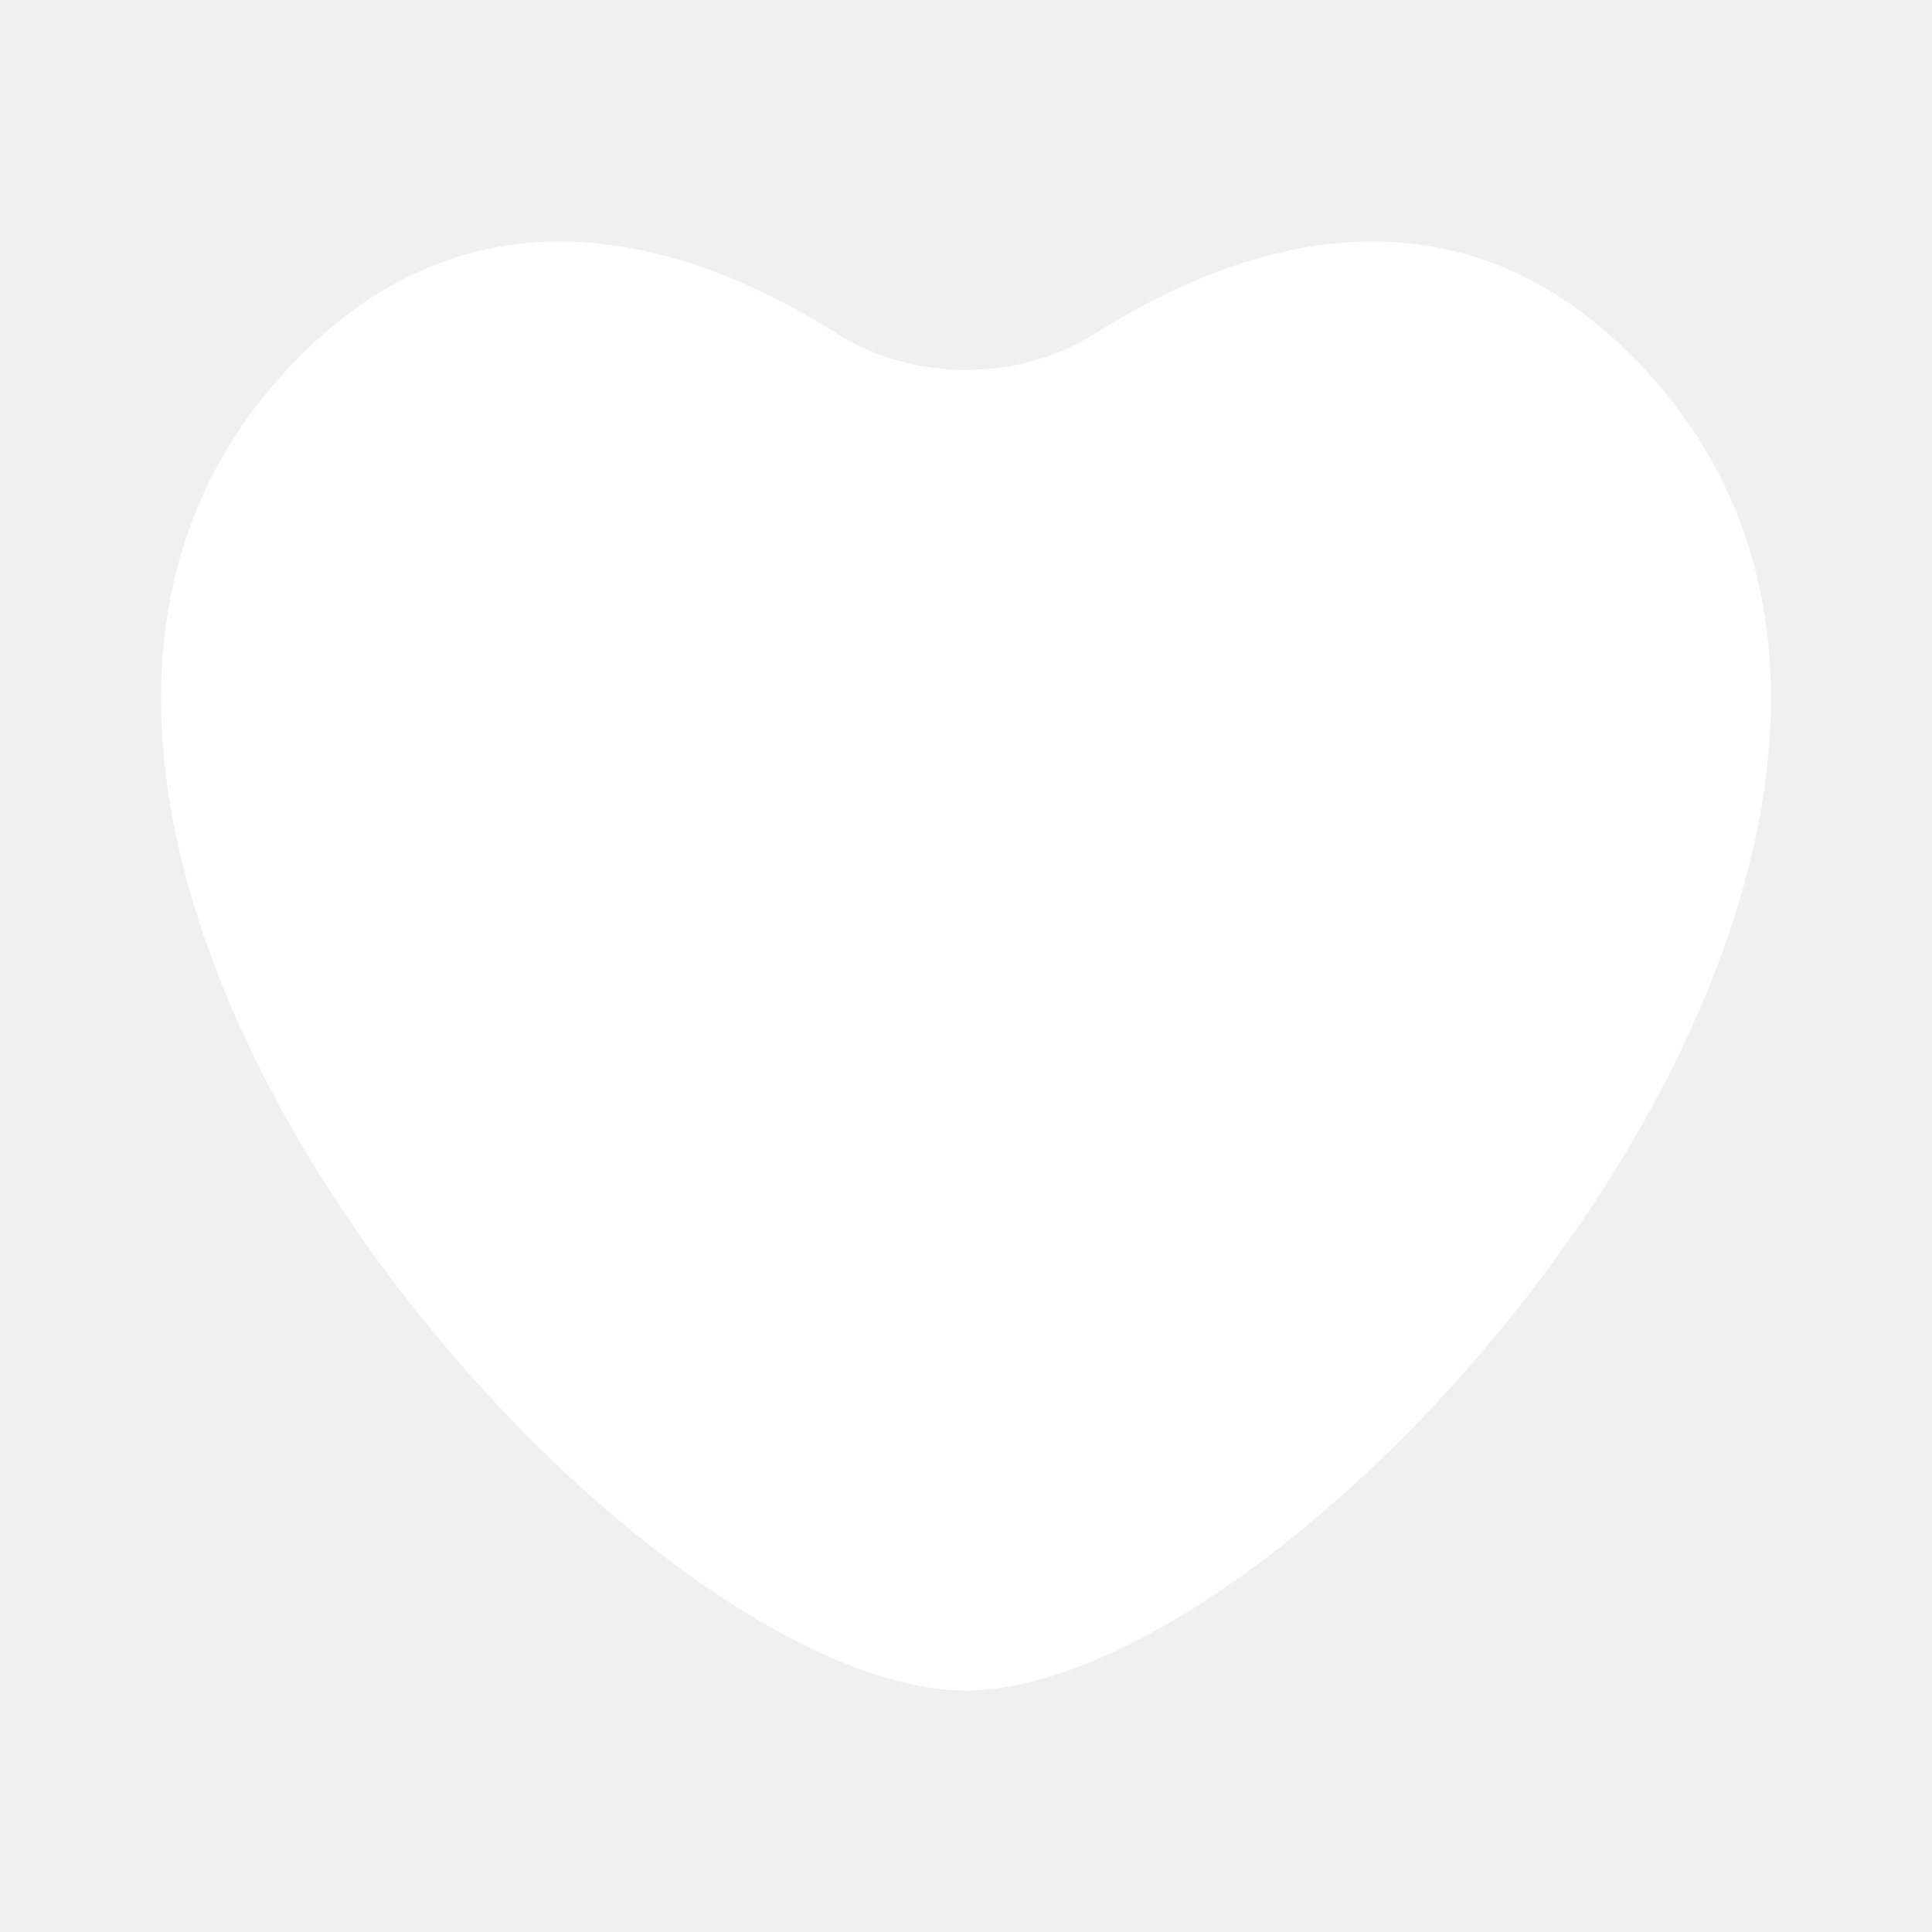
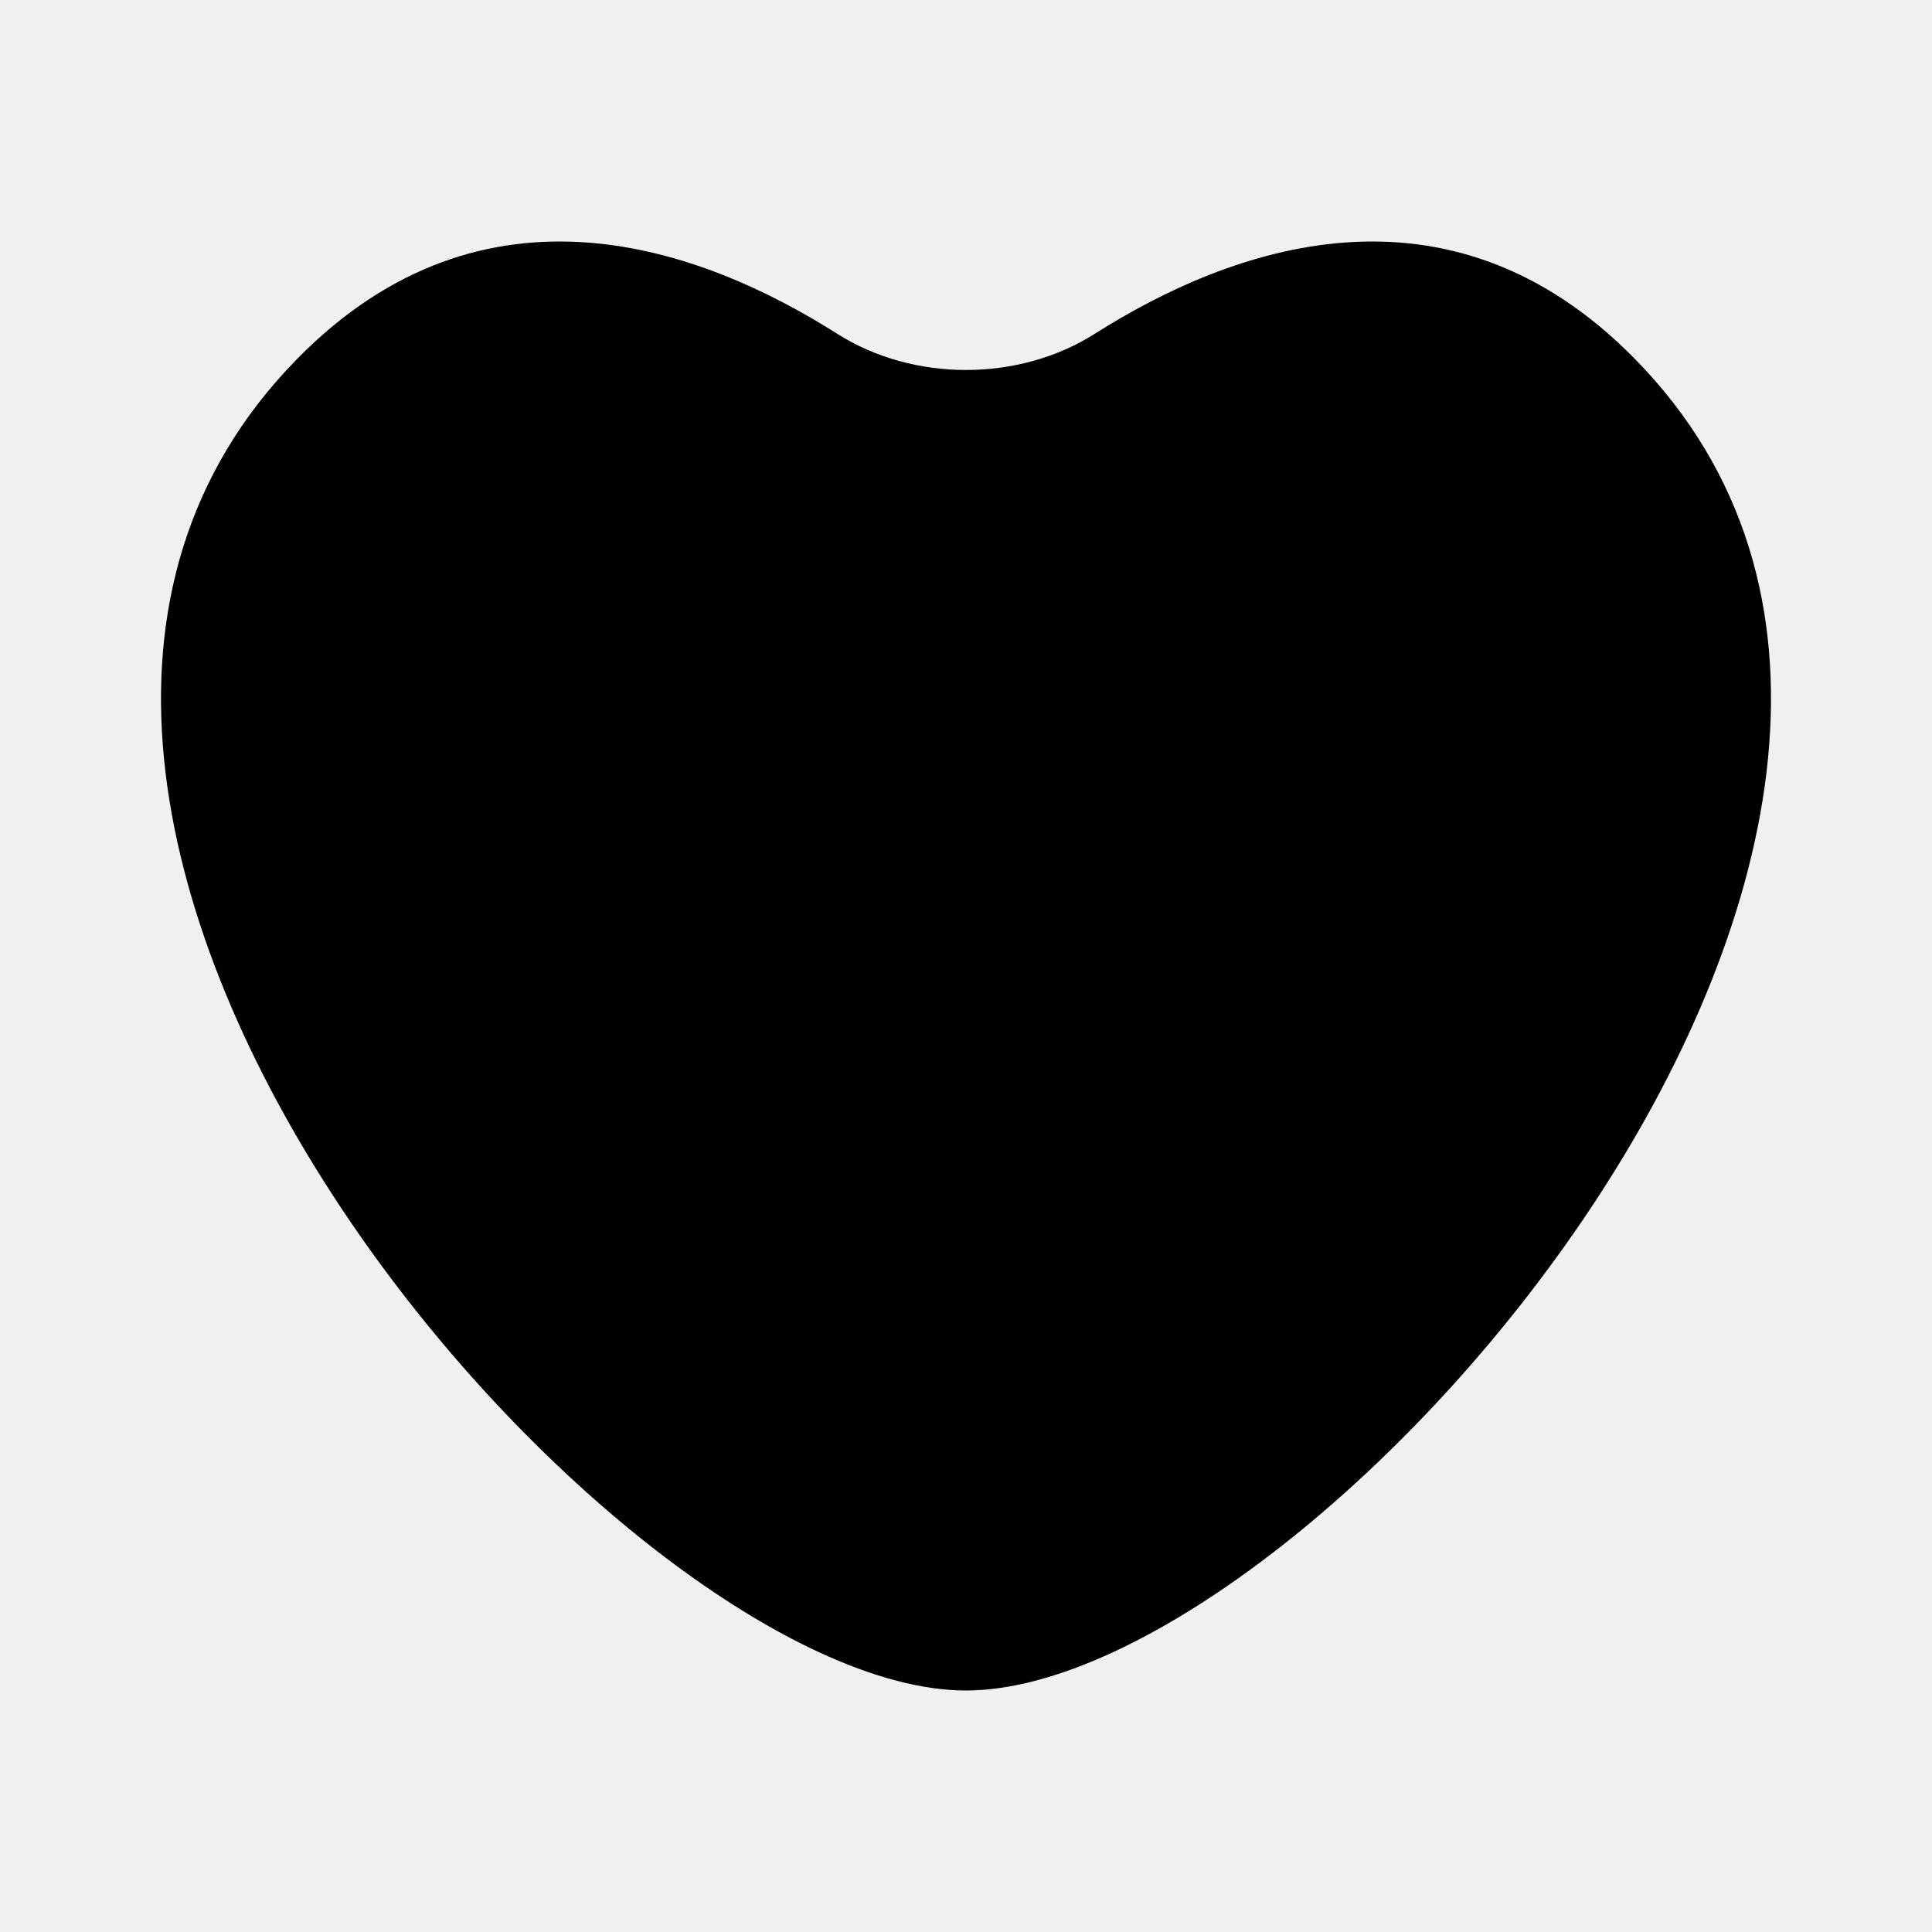
<svg xmlns="http://www.w3.org/2000/svg" width="32" height="32" viewBox="0 0 32 32" fill="none">
-   <path d="M27.082 5.948C23.97 2.774 20.366 4.112 18.134 5.528C16.873 6.328 15.127 6.328 13.866 5.528C11.634 4.112 8.03 2.774 4.918 5.948C-2.47 13.482 10.2 28 16 28C21.8 28 34.47 13.482 27.082 5.948Z" fill="white" />
+   <path d="M27.082 5.948C23.97 2.774 20.366 4.112 18.134 5.528C16.873 6.328 15.127 6.328 13.866 5.528C11.634 4.112 8.03 2.774 4.918 5.948C-2.47 13.482 10.2 28 16 28C21.8 28 34.47 13.482 27.082 5.948Z" fill="currentColor" />
</svg>
